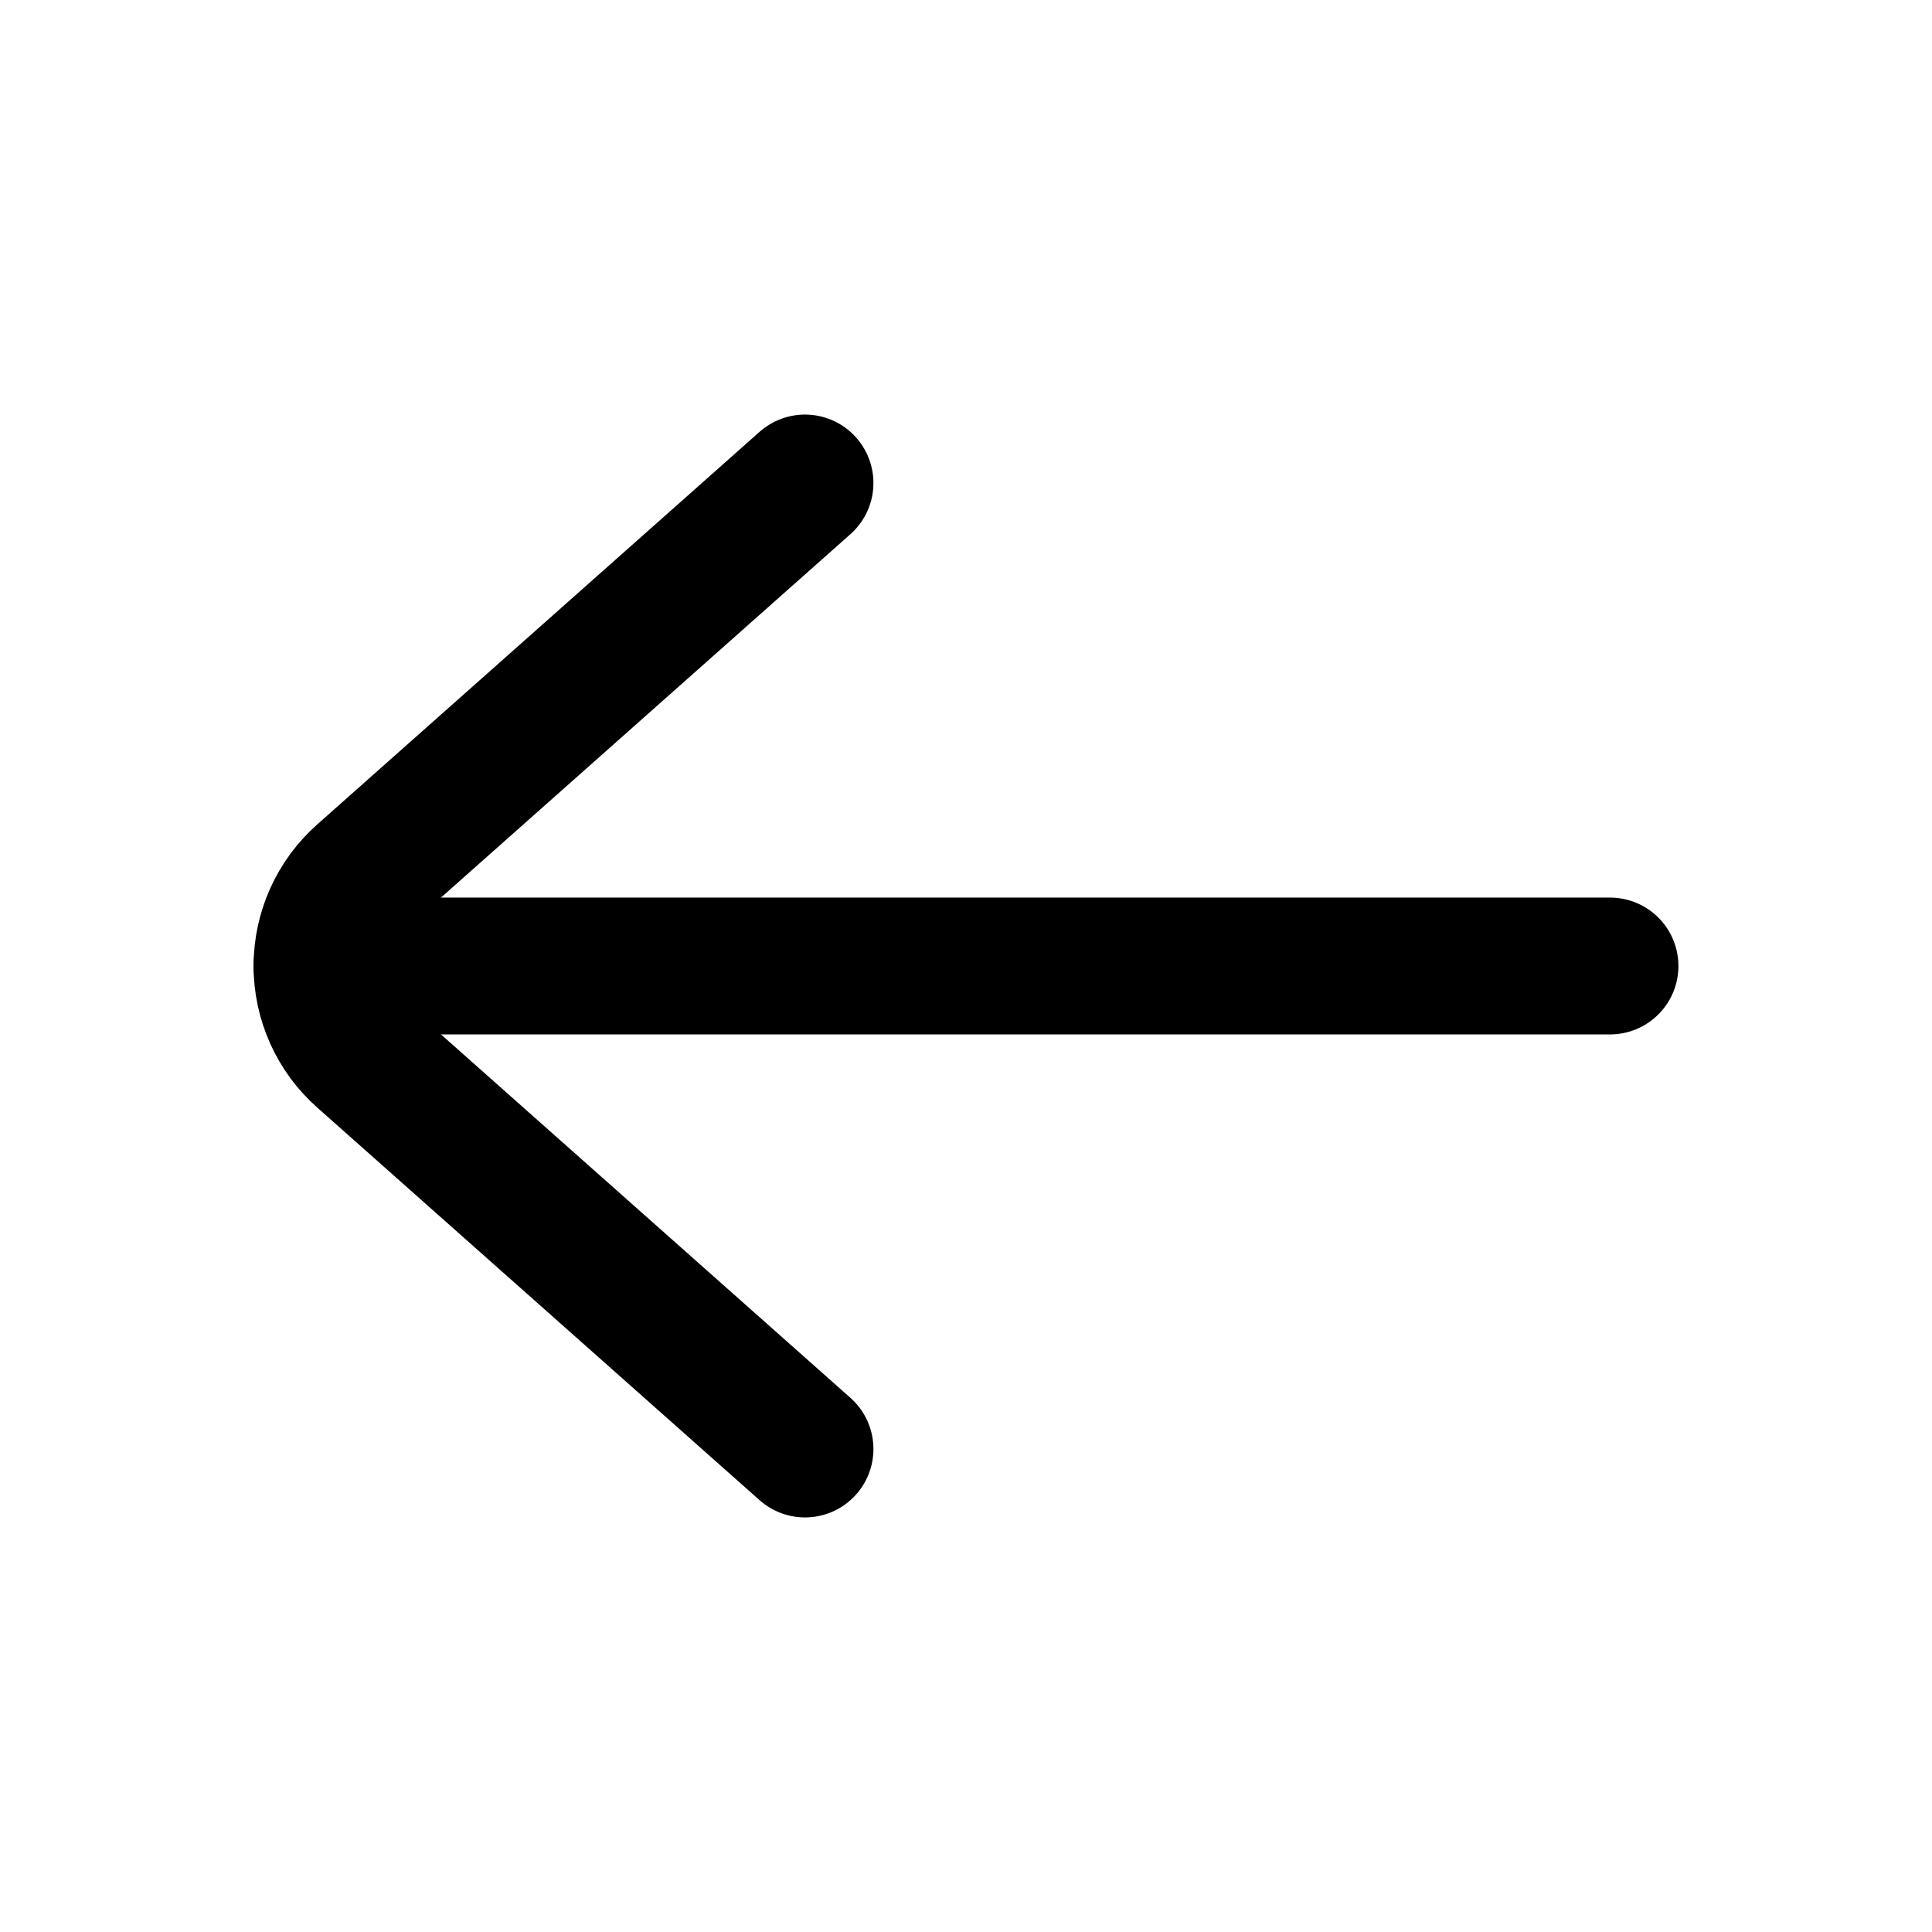
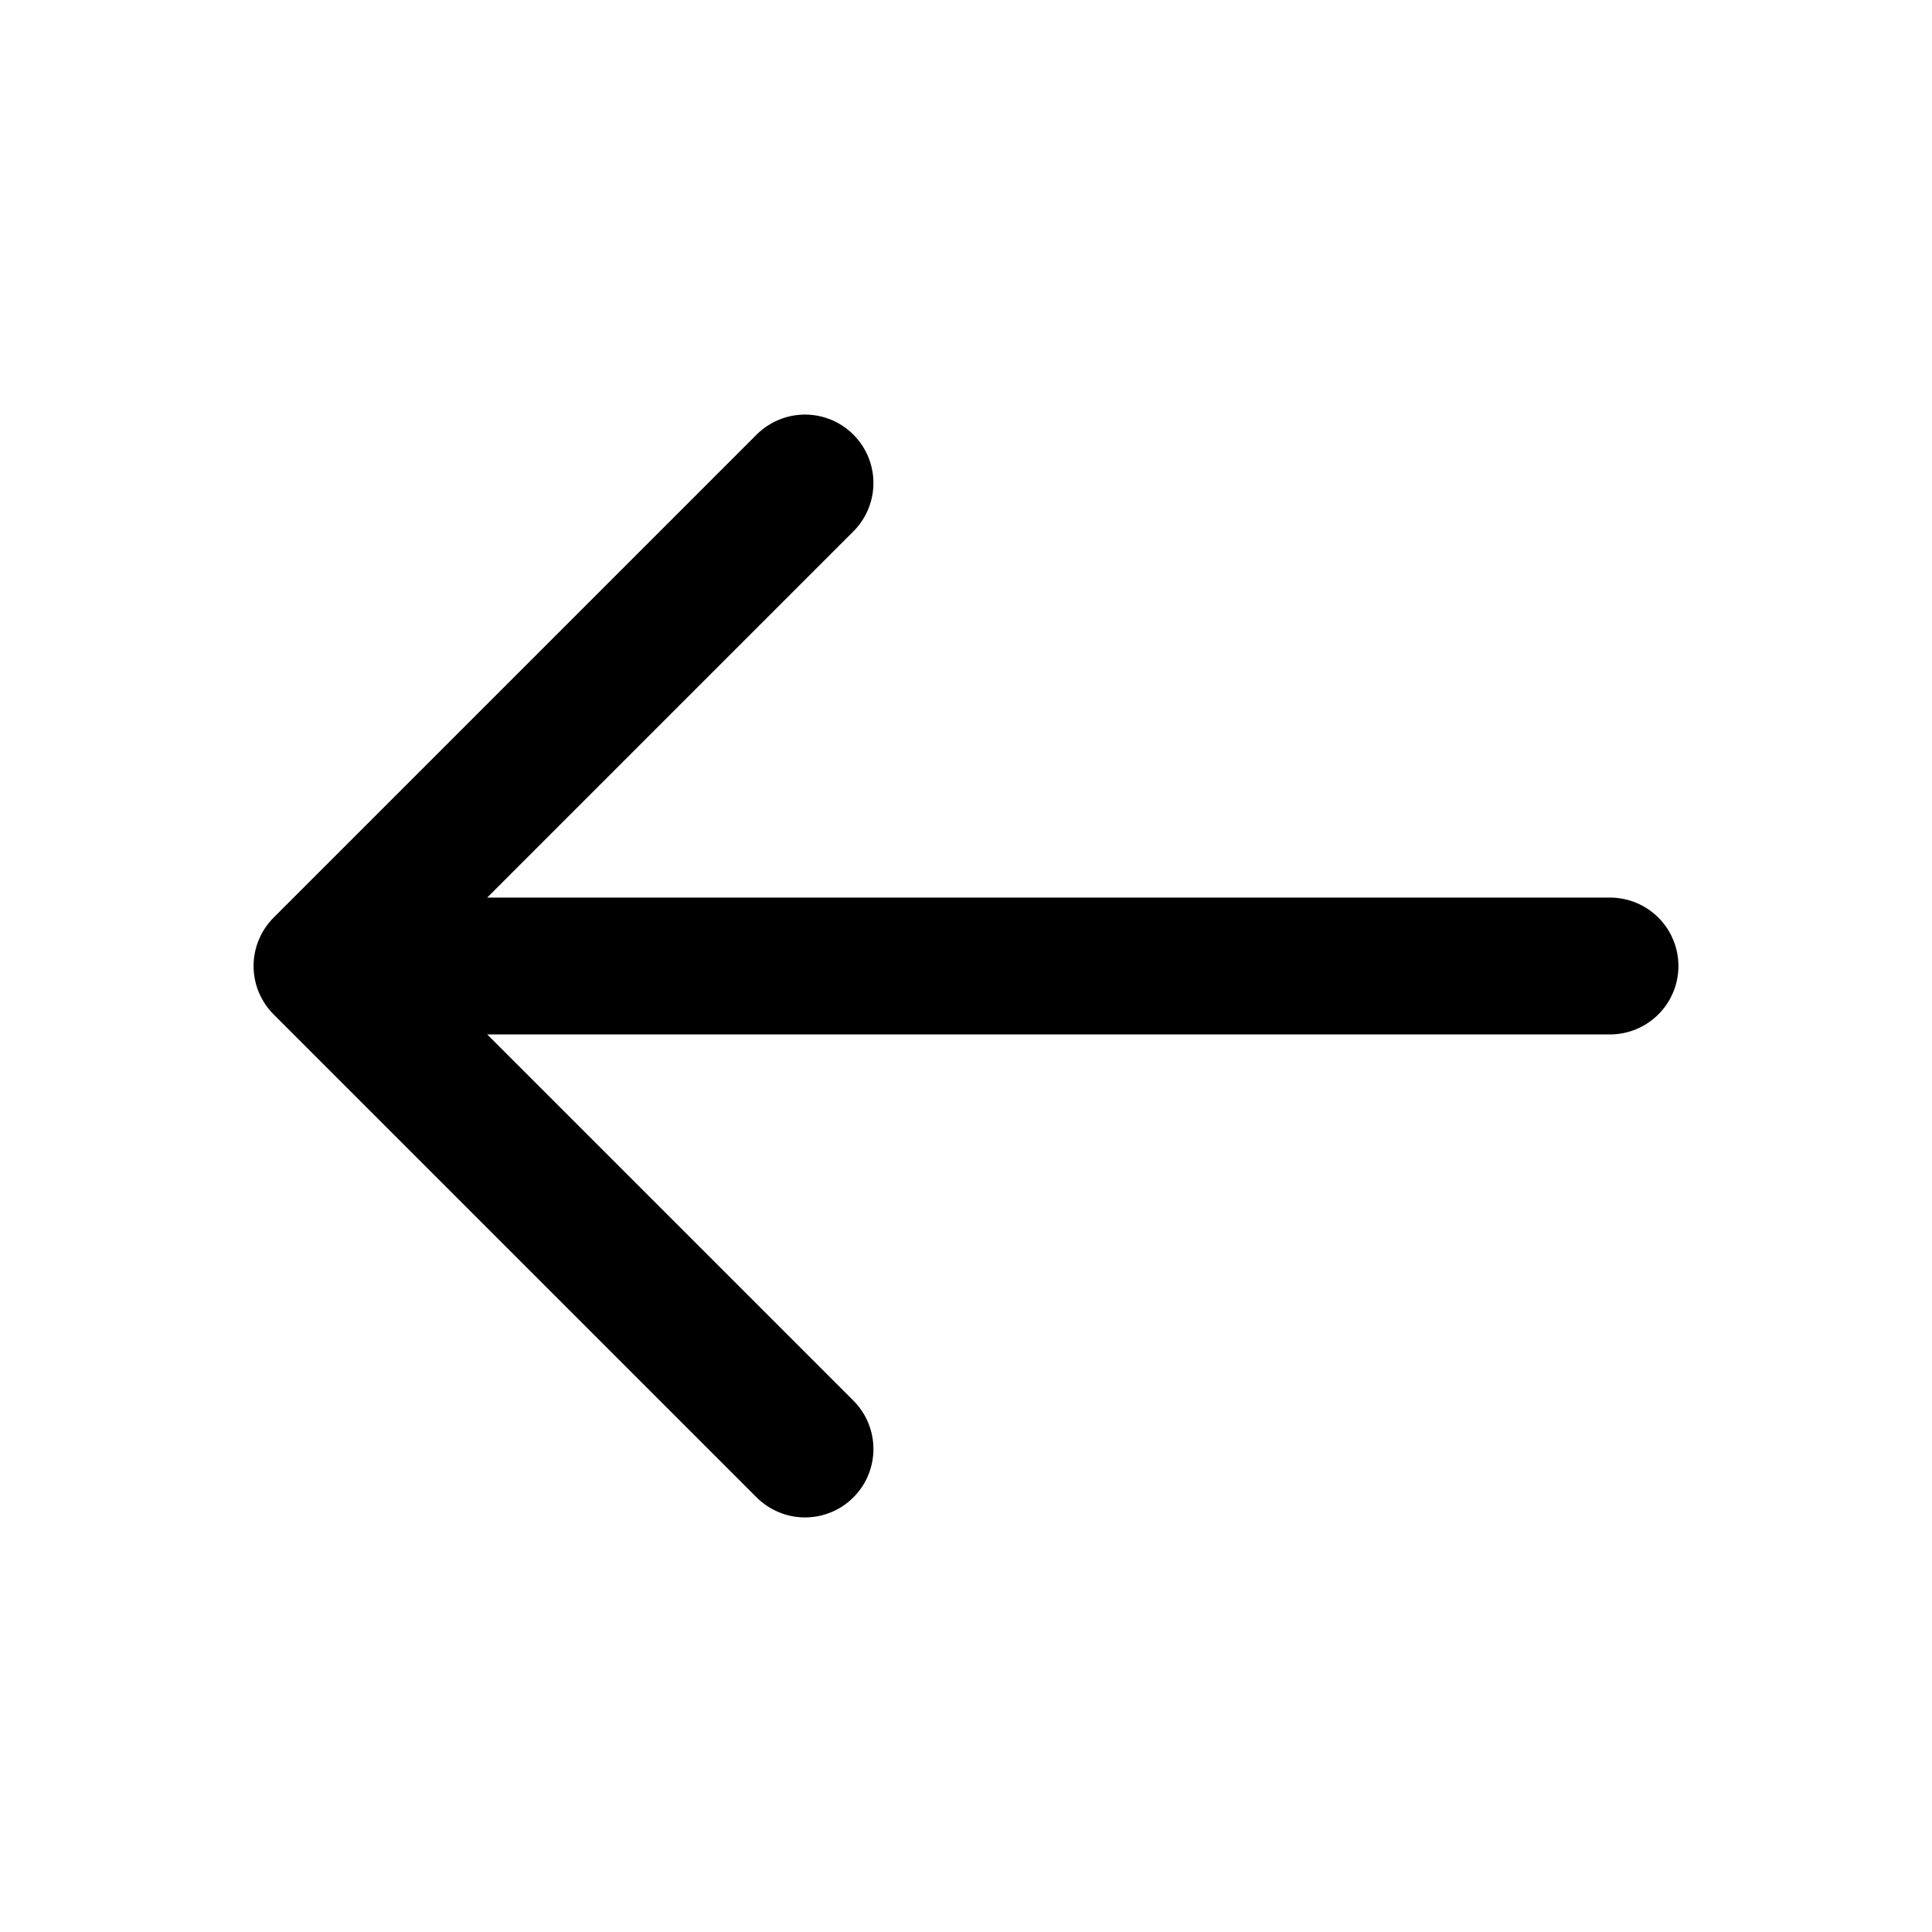
<svg xmlns="http://www.w3.org/2000/svg" viewBox="0 0 24 24" fill="none" stroke="currentColor" stroke-width="1.7" stroke-linecap="round" stroke-linejoin="round">
  <g data-part="body">
-     <path d="M20 12 L4 12" />
-     <path d="M10 6 L4.504 10.878 A1.5 1.5 0 0 0 4 12 A1.5 1.5 0 0 0 4.504 13.122 L10 18" />
+     <path d="M20 12 H4 M10 6 L4 12 L10 18" />
  </g>
</svg>
